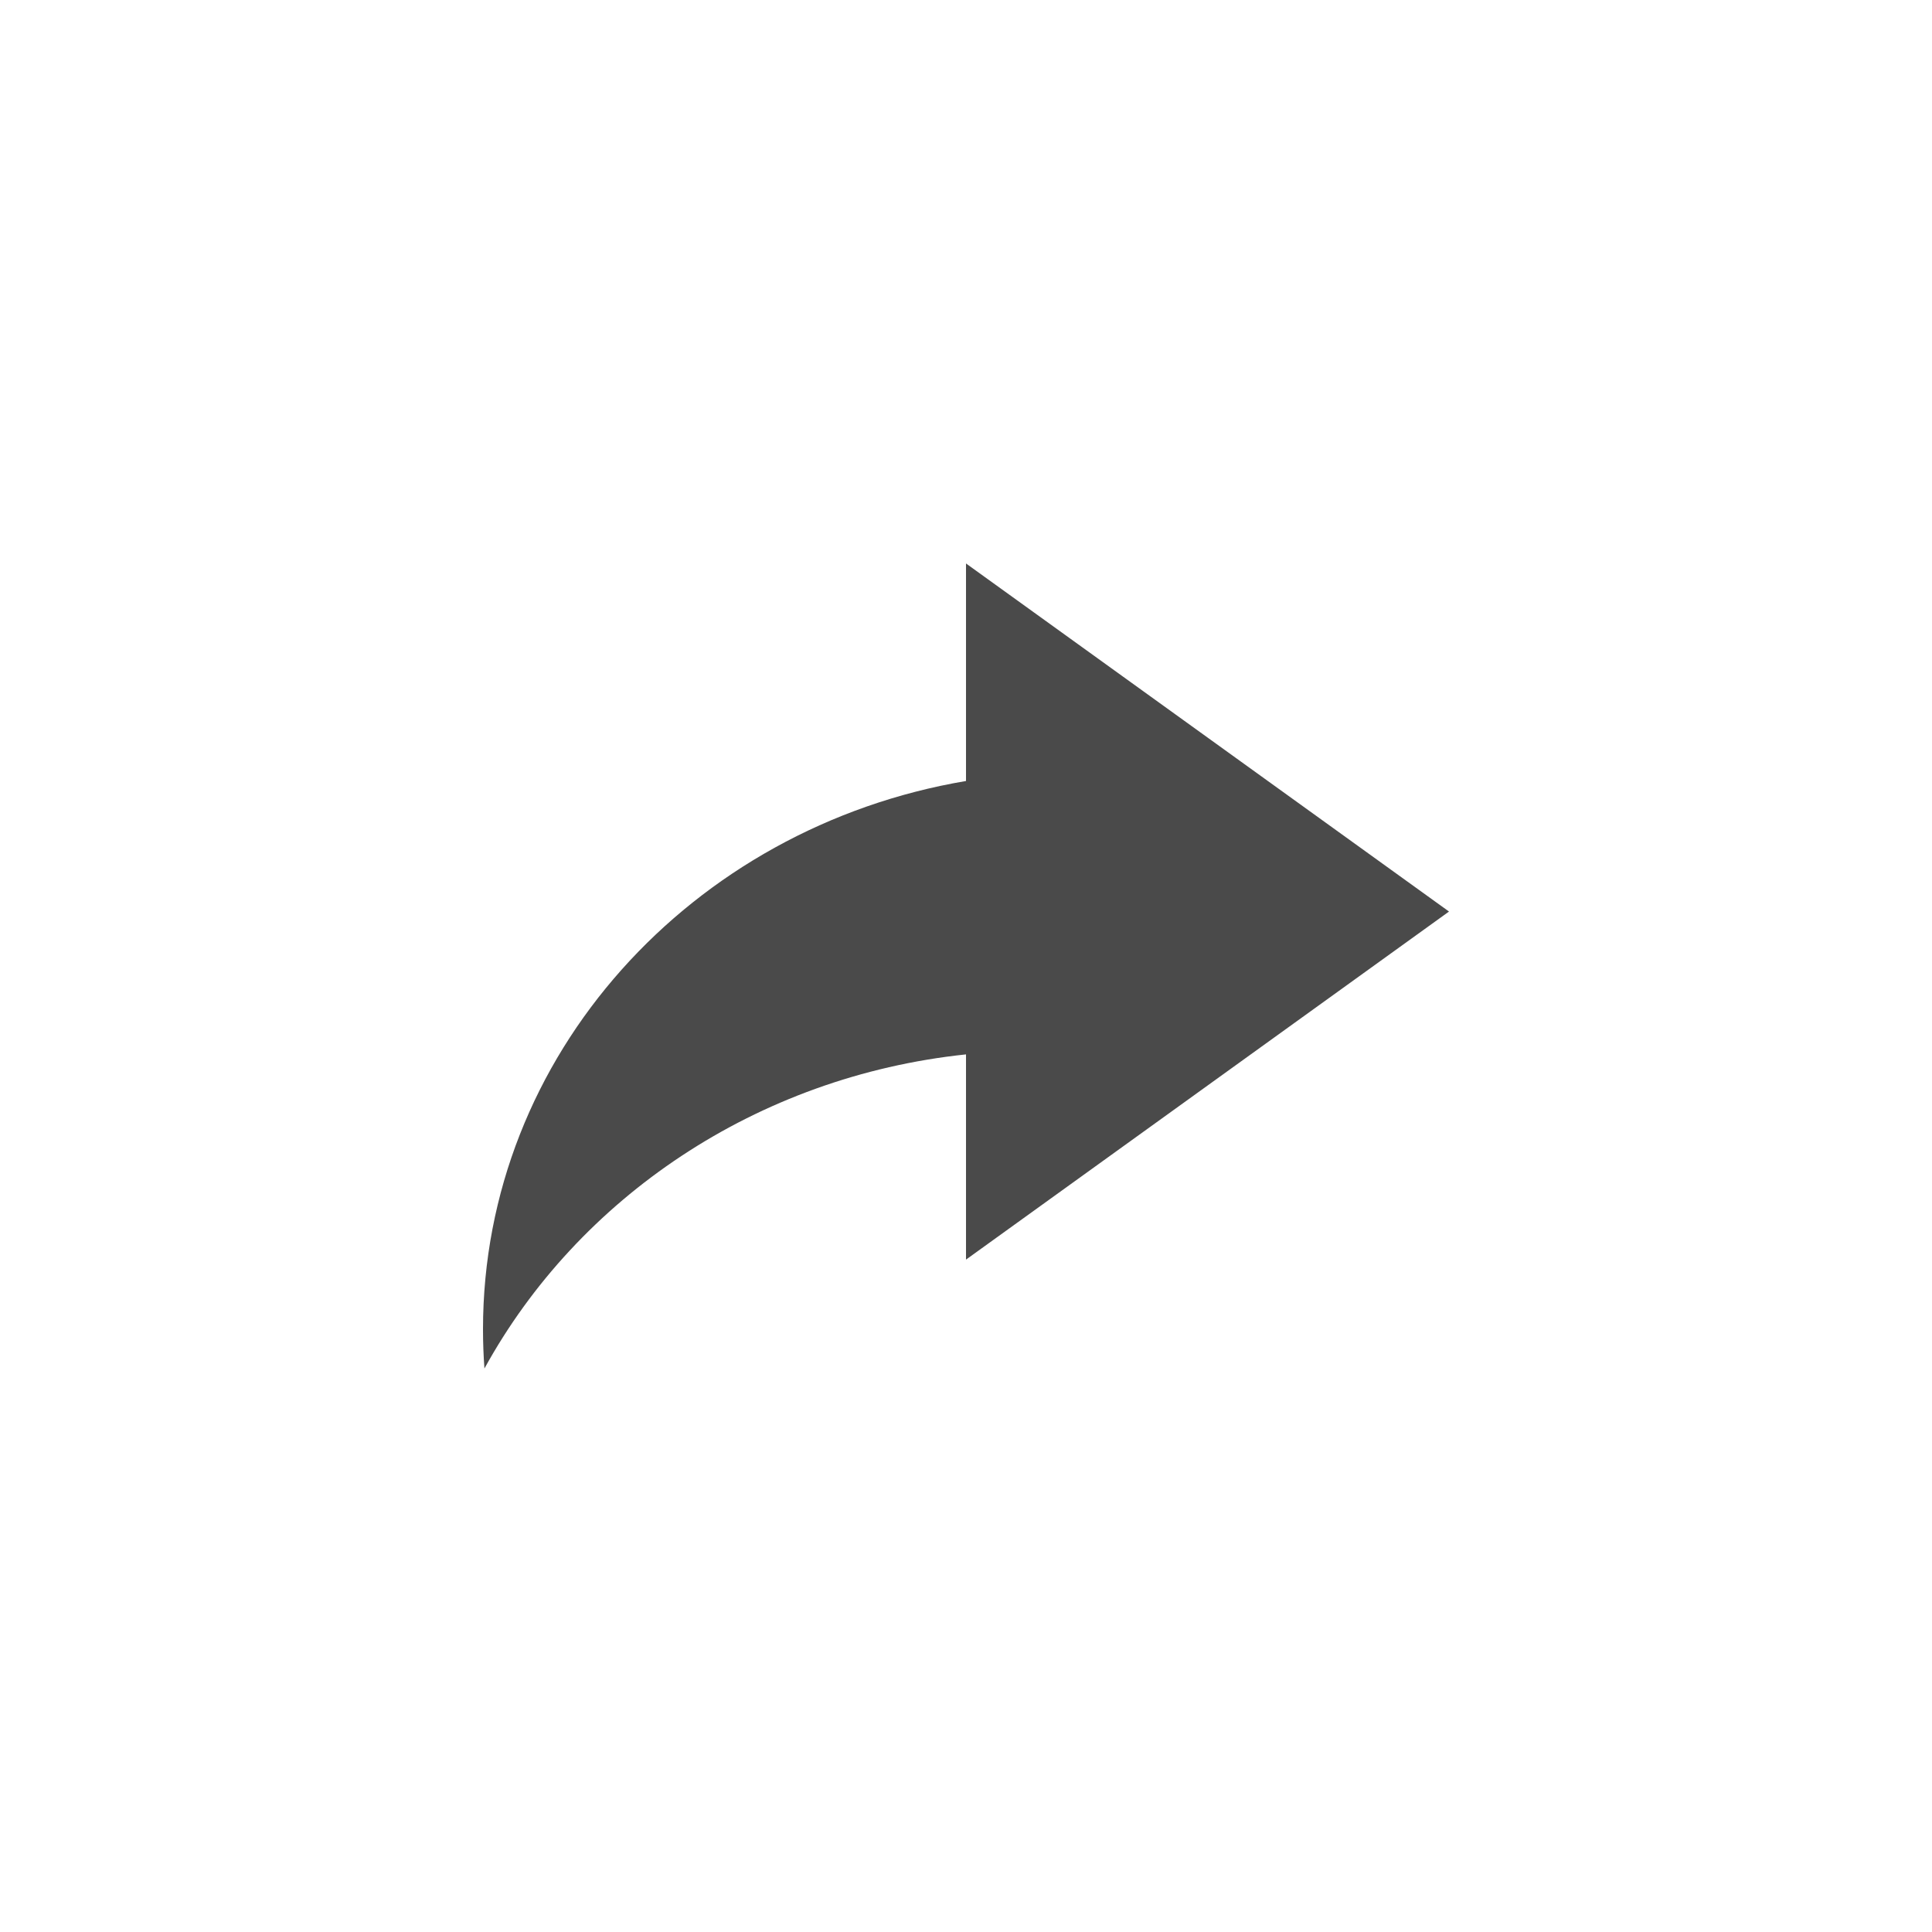
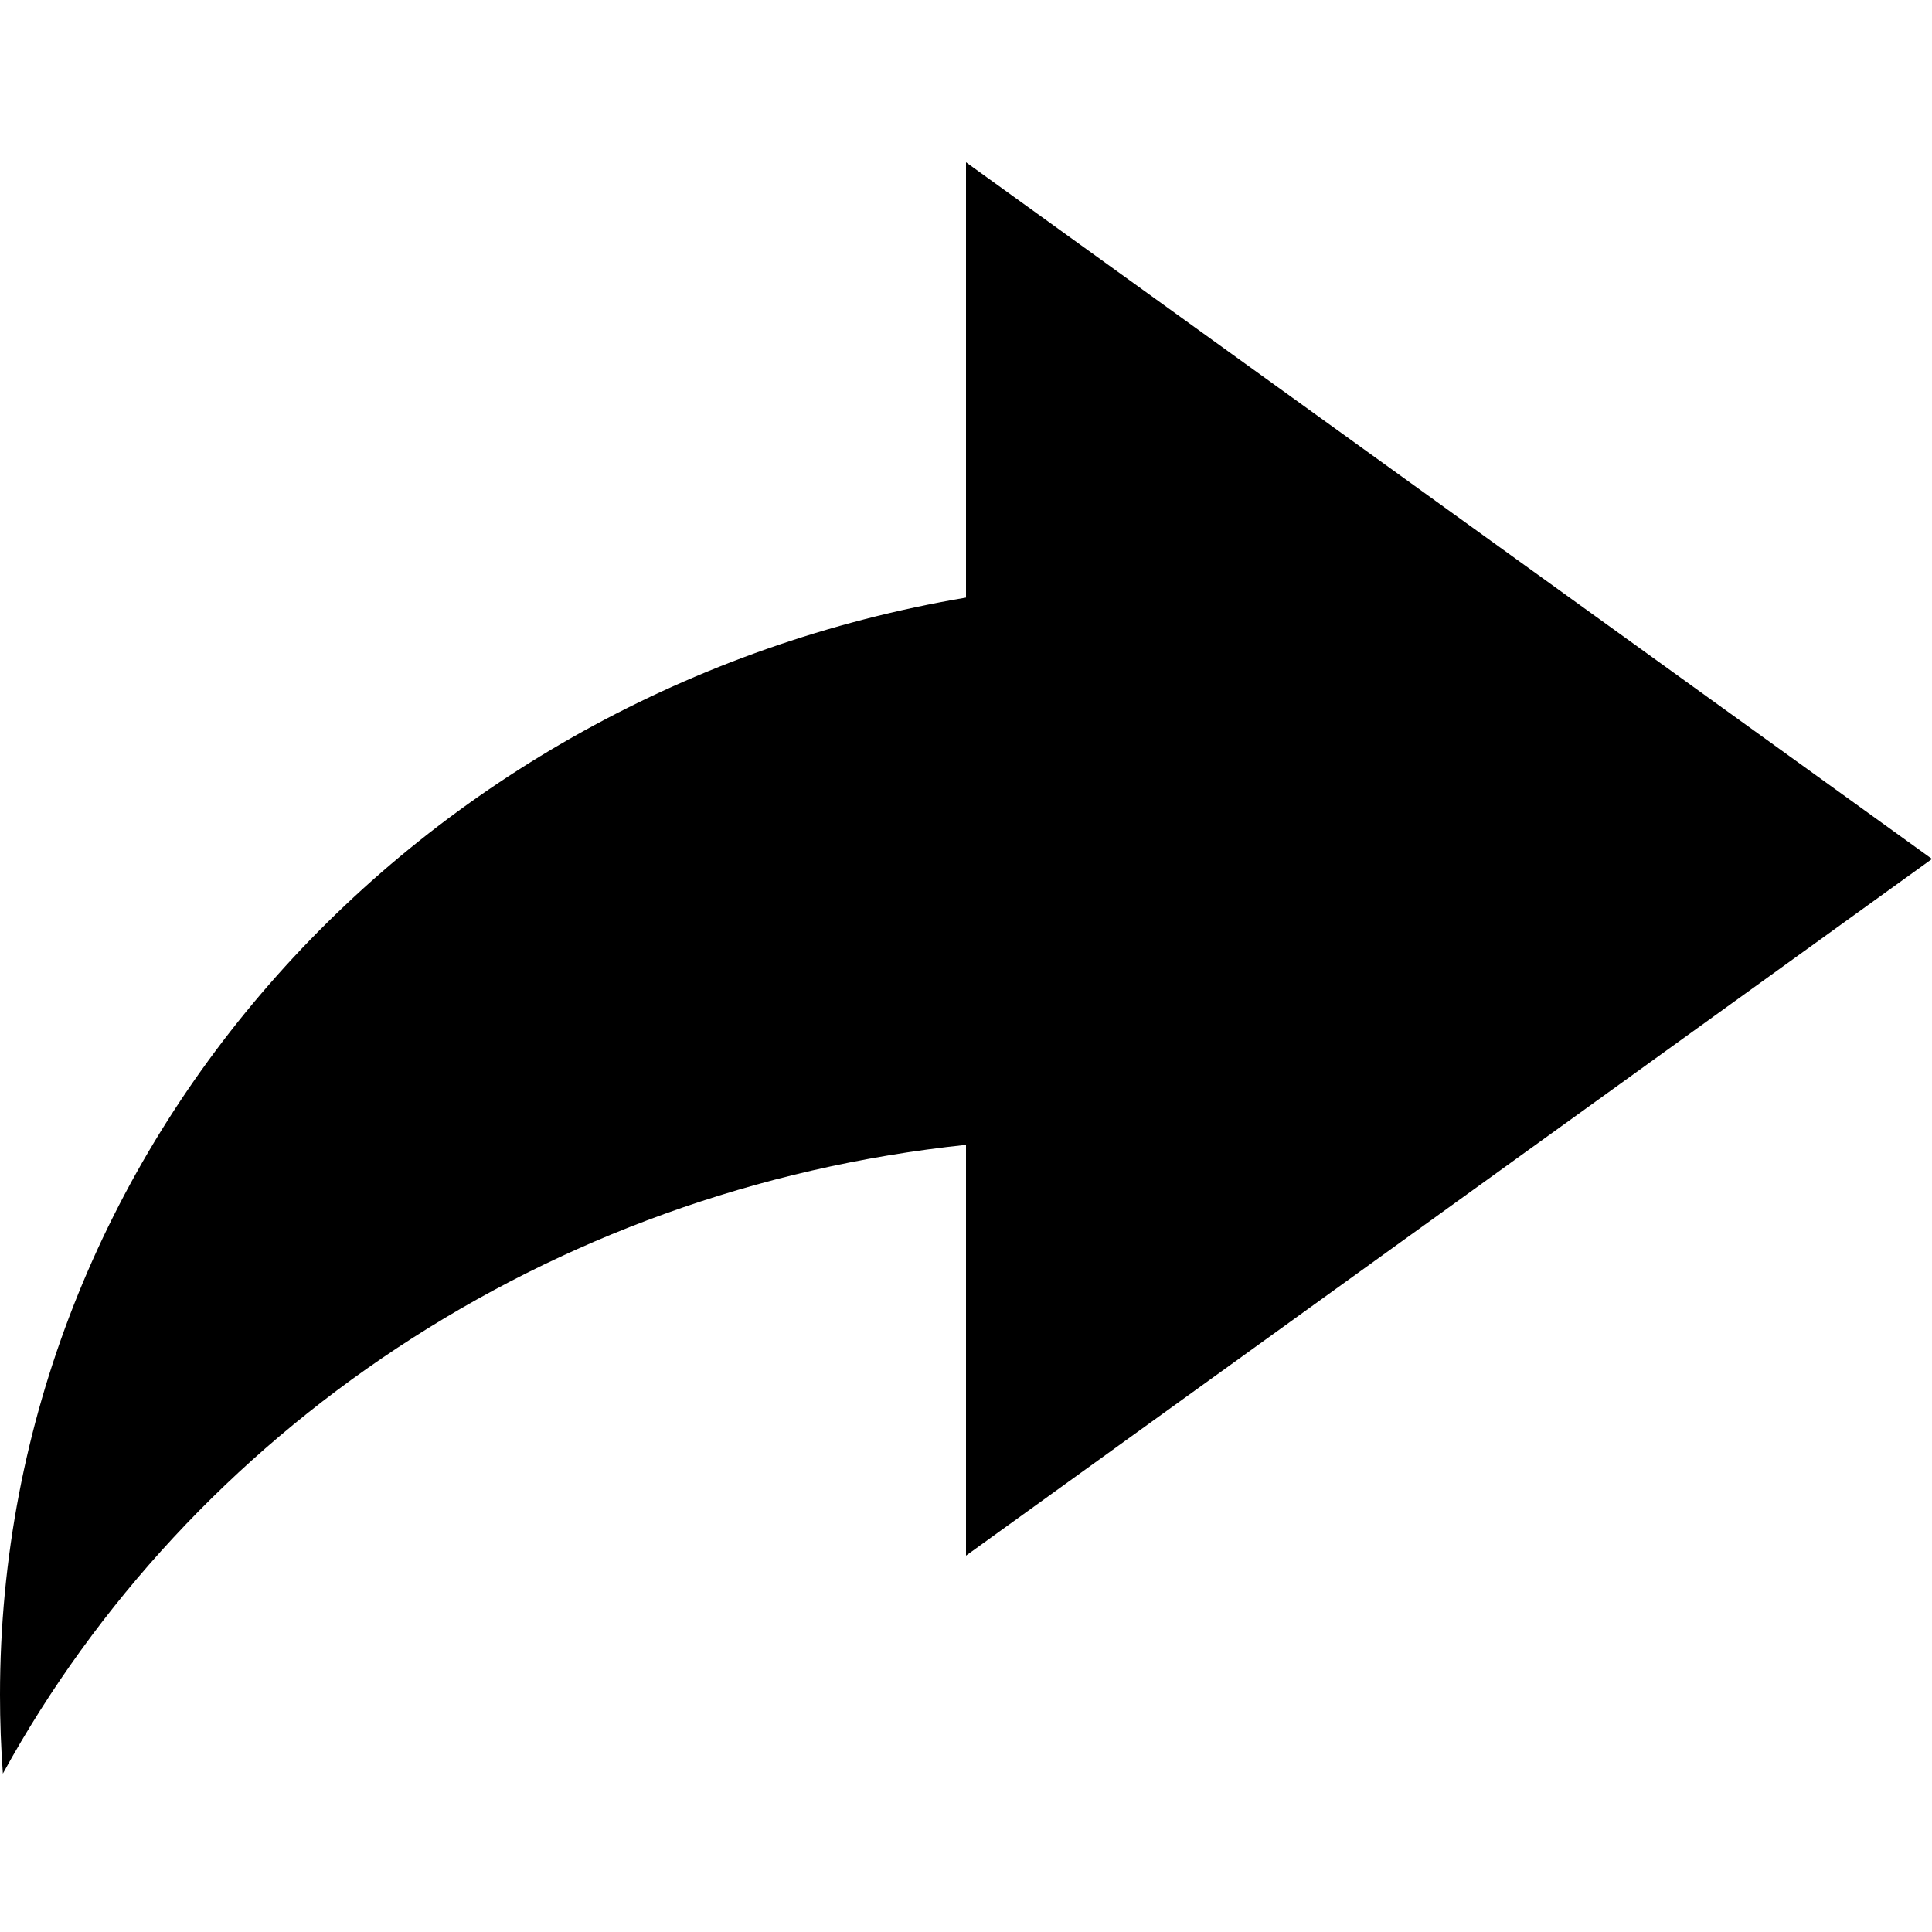
- <svg xmlns="http://www.w3.org/2000/svg" viewBox="0 0 500 500">
-   <g fill="none" fill-rule="evenodd">
-     <path d="m250 202.12c-71.05 12.01-125 70.967-125 141.88 0 3.418.125 6.808.372 10.166 24.23-44.11 70.36-75.58 124.63-81.29v53.11l125-90.08-125-90.08v56.28" fill="#4a4a4a" />
+ <svg xmlns="http://www.w3.org/2000/svg" width="500px" height="500px" viewBox="0 0 500 500" version="1.1">
+   <defs />
+   <g id="Page-1" stroke="none" stroke-width="1" fill="none" fill-rule="evenodd">
+     <g id="redo" fill="#000000">
+       <path d="M250,154.655 C107.892,178.699 5.68434189e-14,296.703 5.68434189e-14,438.652 C5.68434189e-14,445.493 0.251,452.278 0.743,459 C49.198,370.71 141.454,307.728 250,296.286 L250,402.593 L500,222.296 L250,42 L250,154.655 L250,154.655 Z" id="Arrow-left-3" />
+     </g>
  </g>
</svg>
